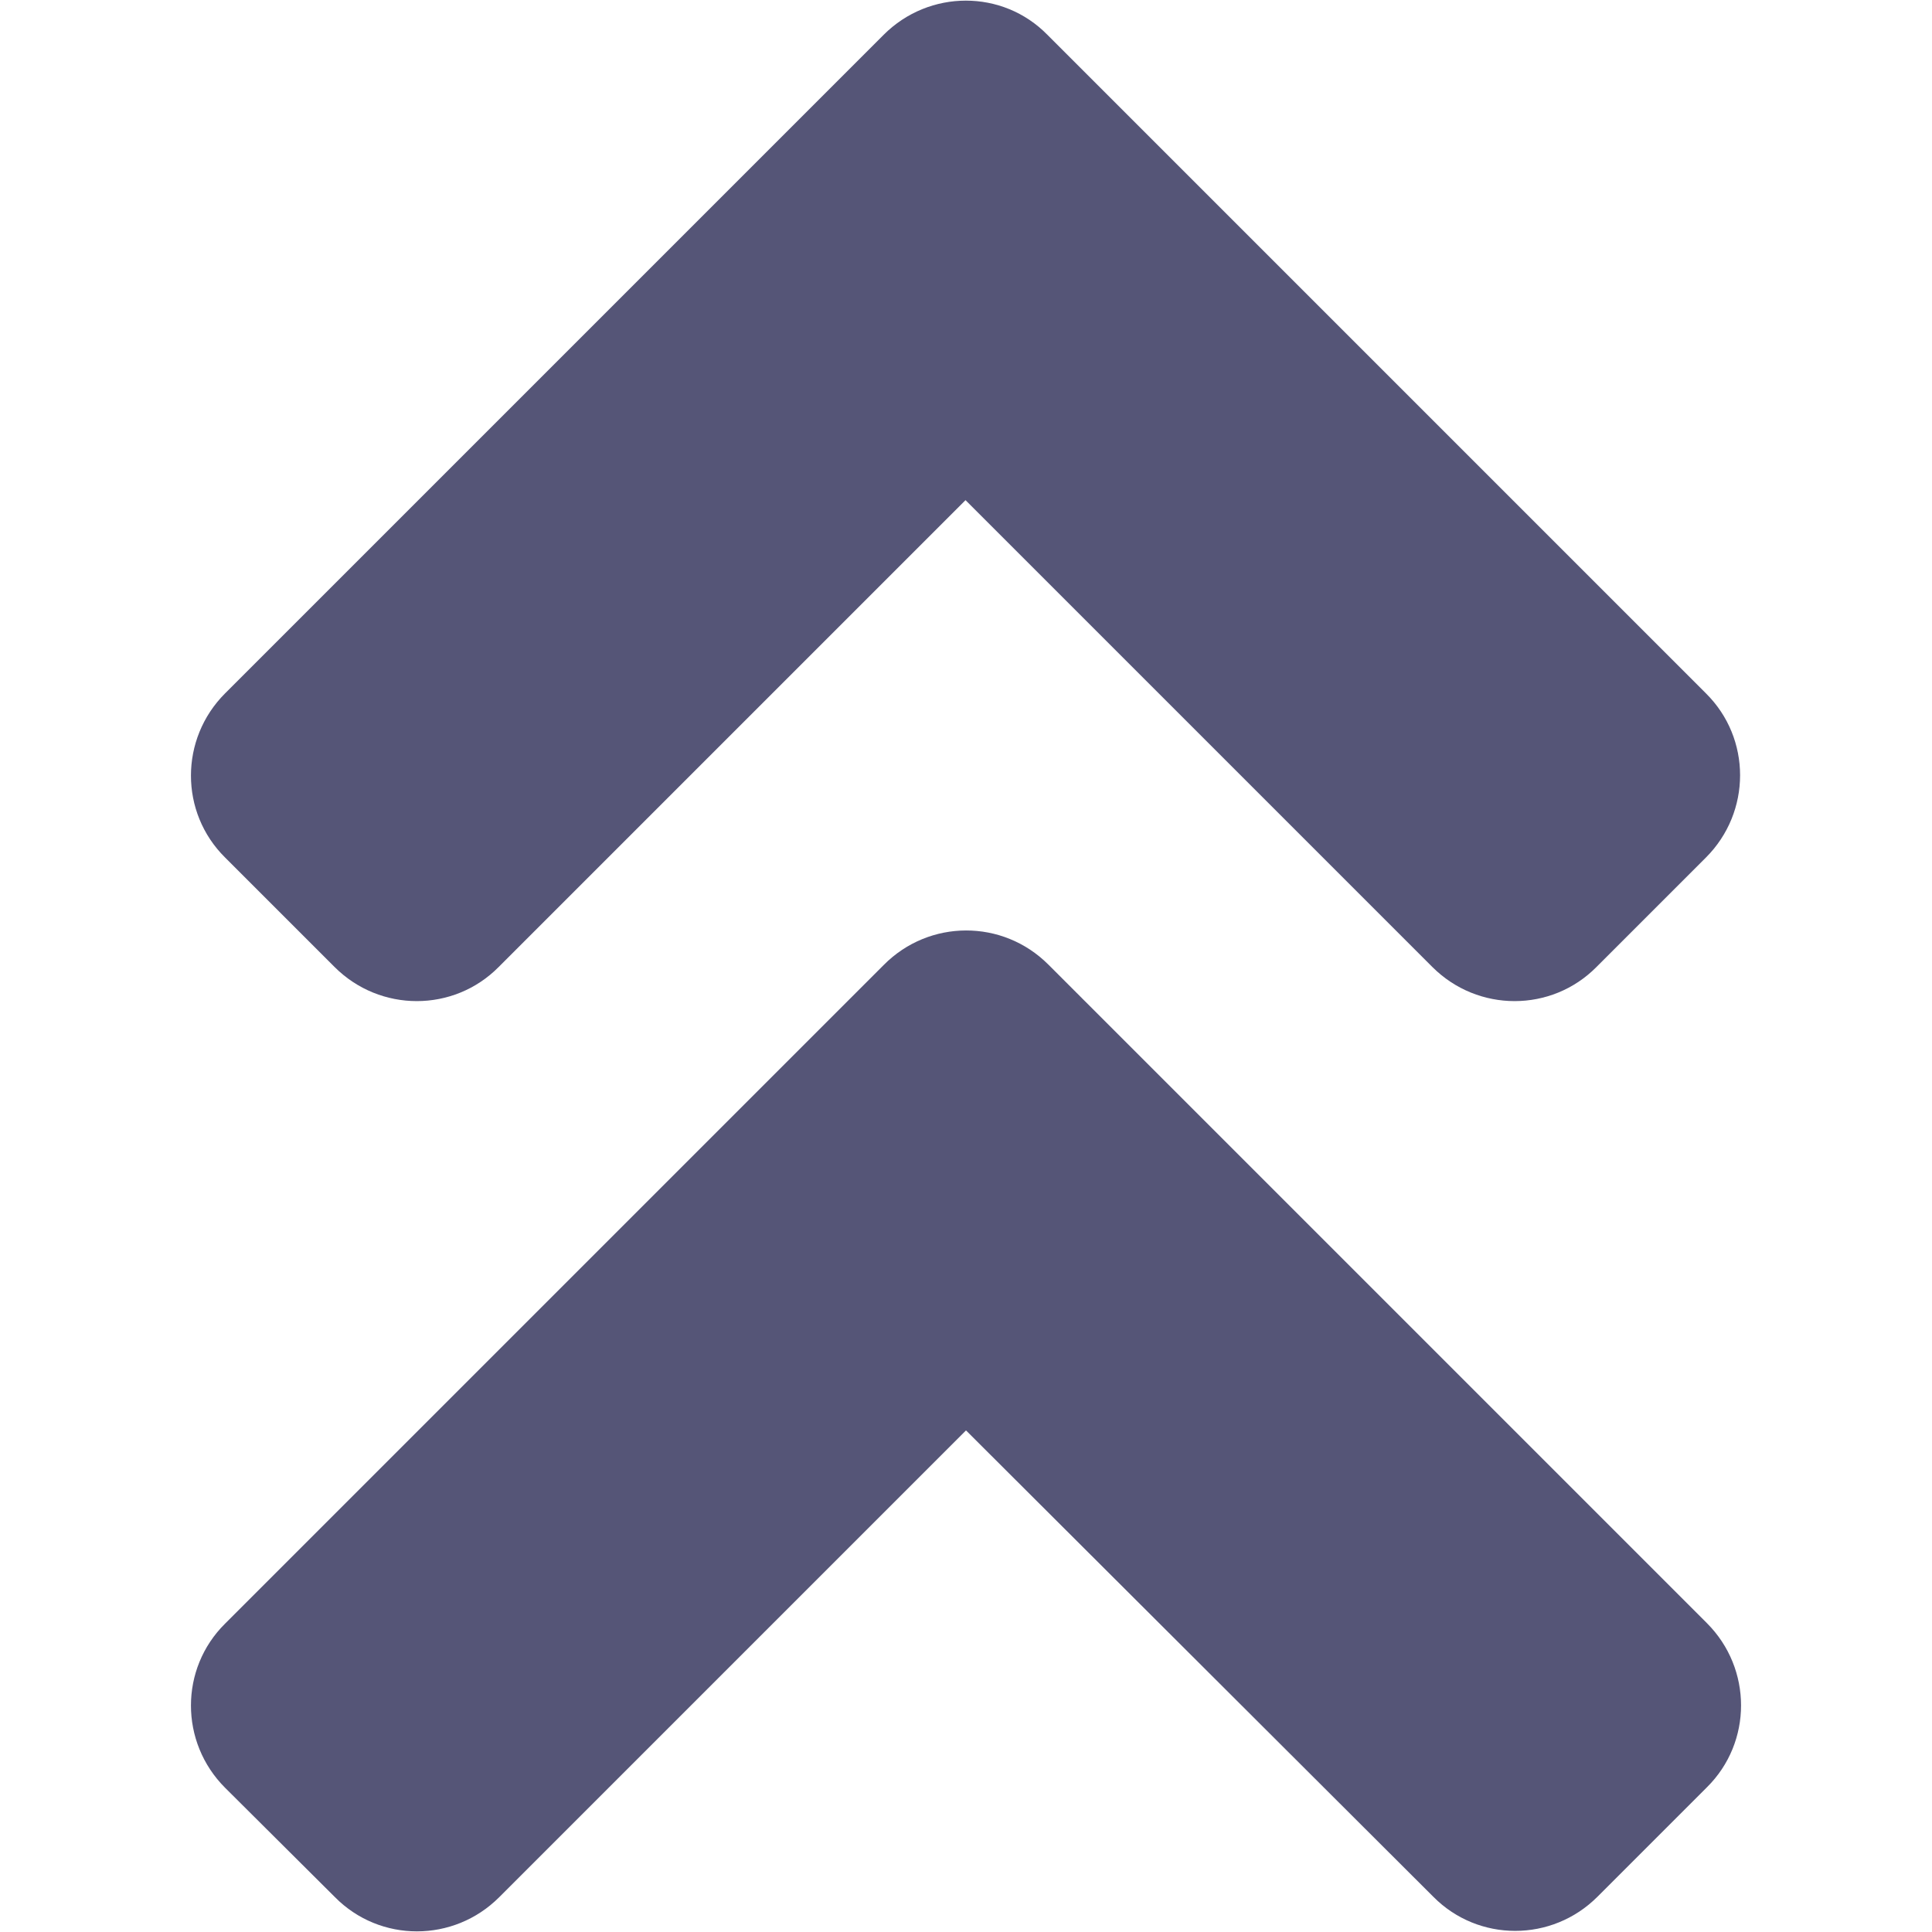
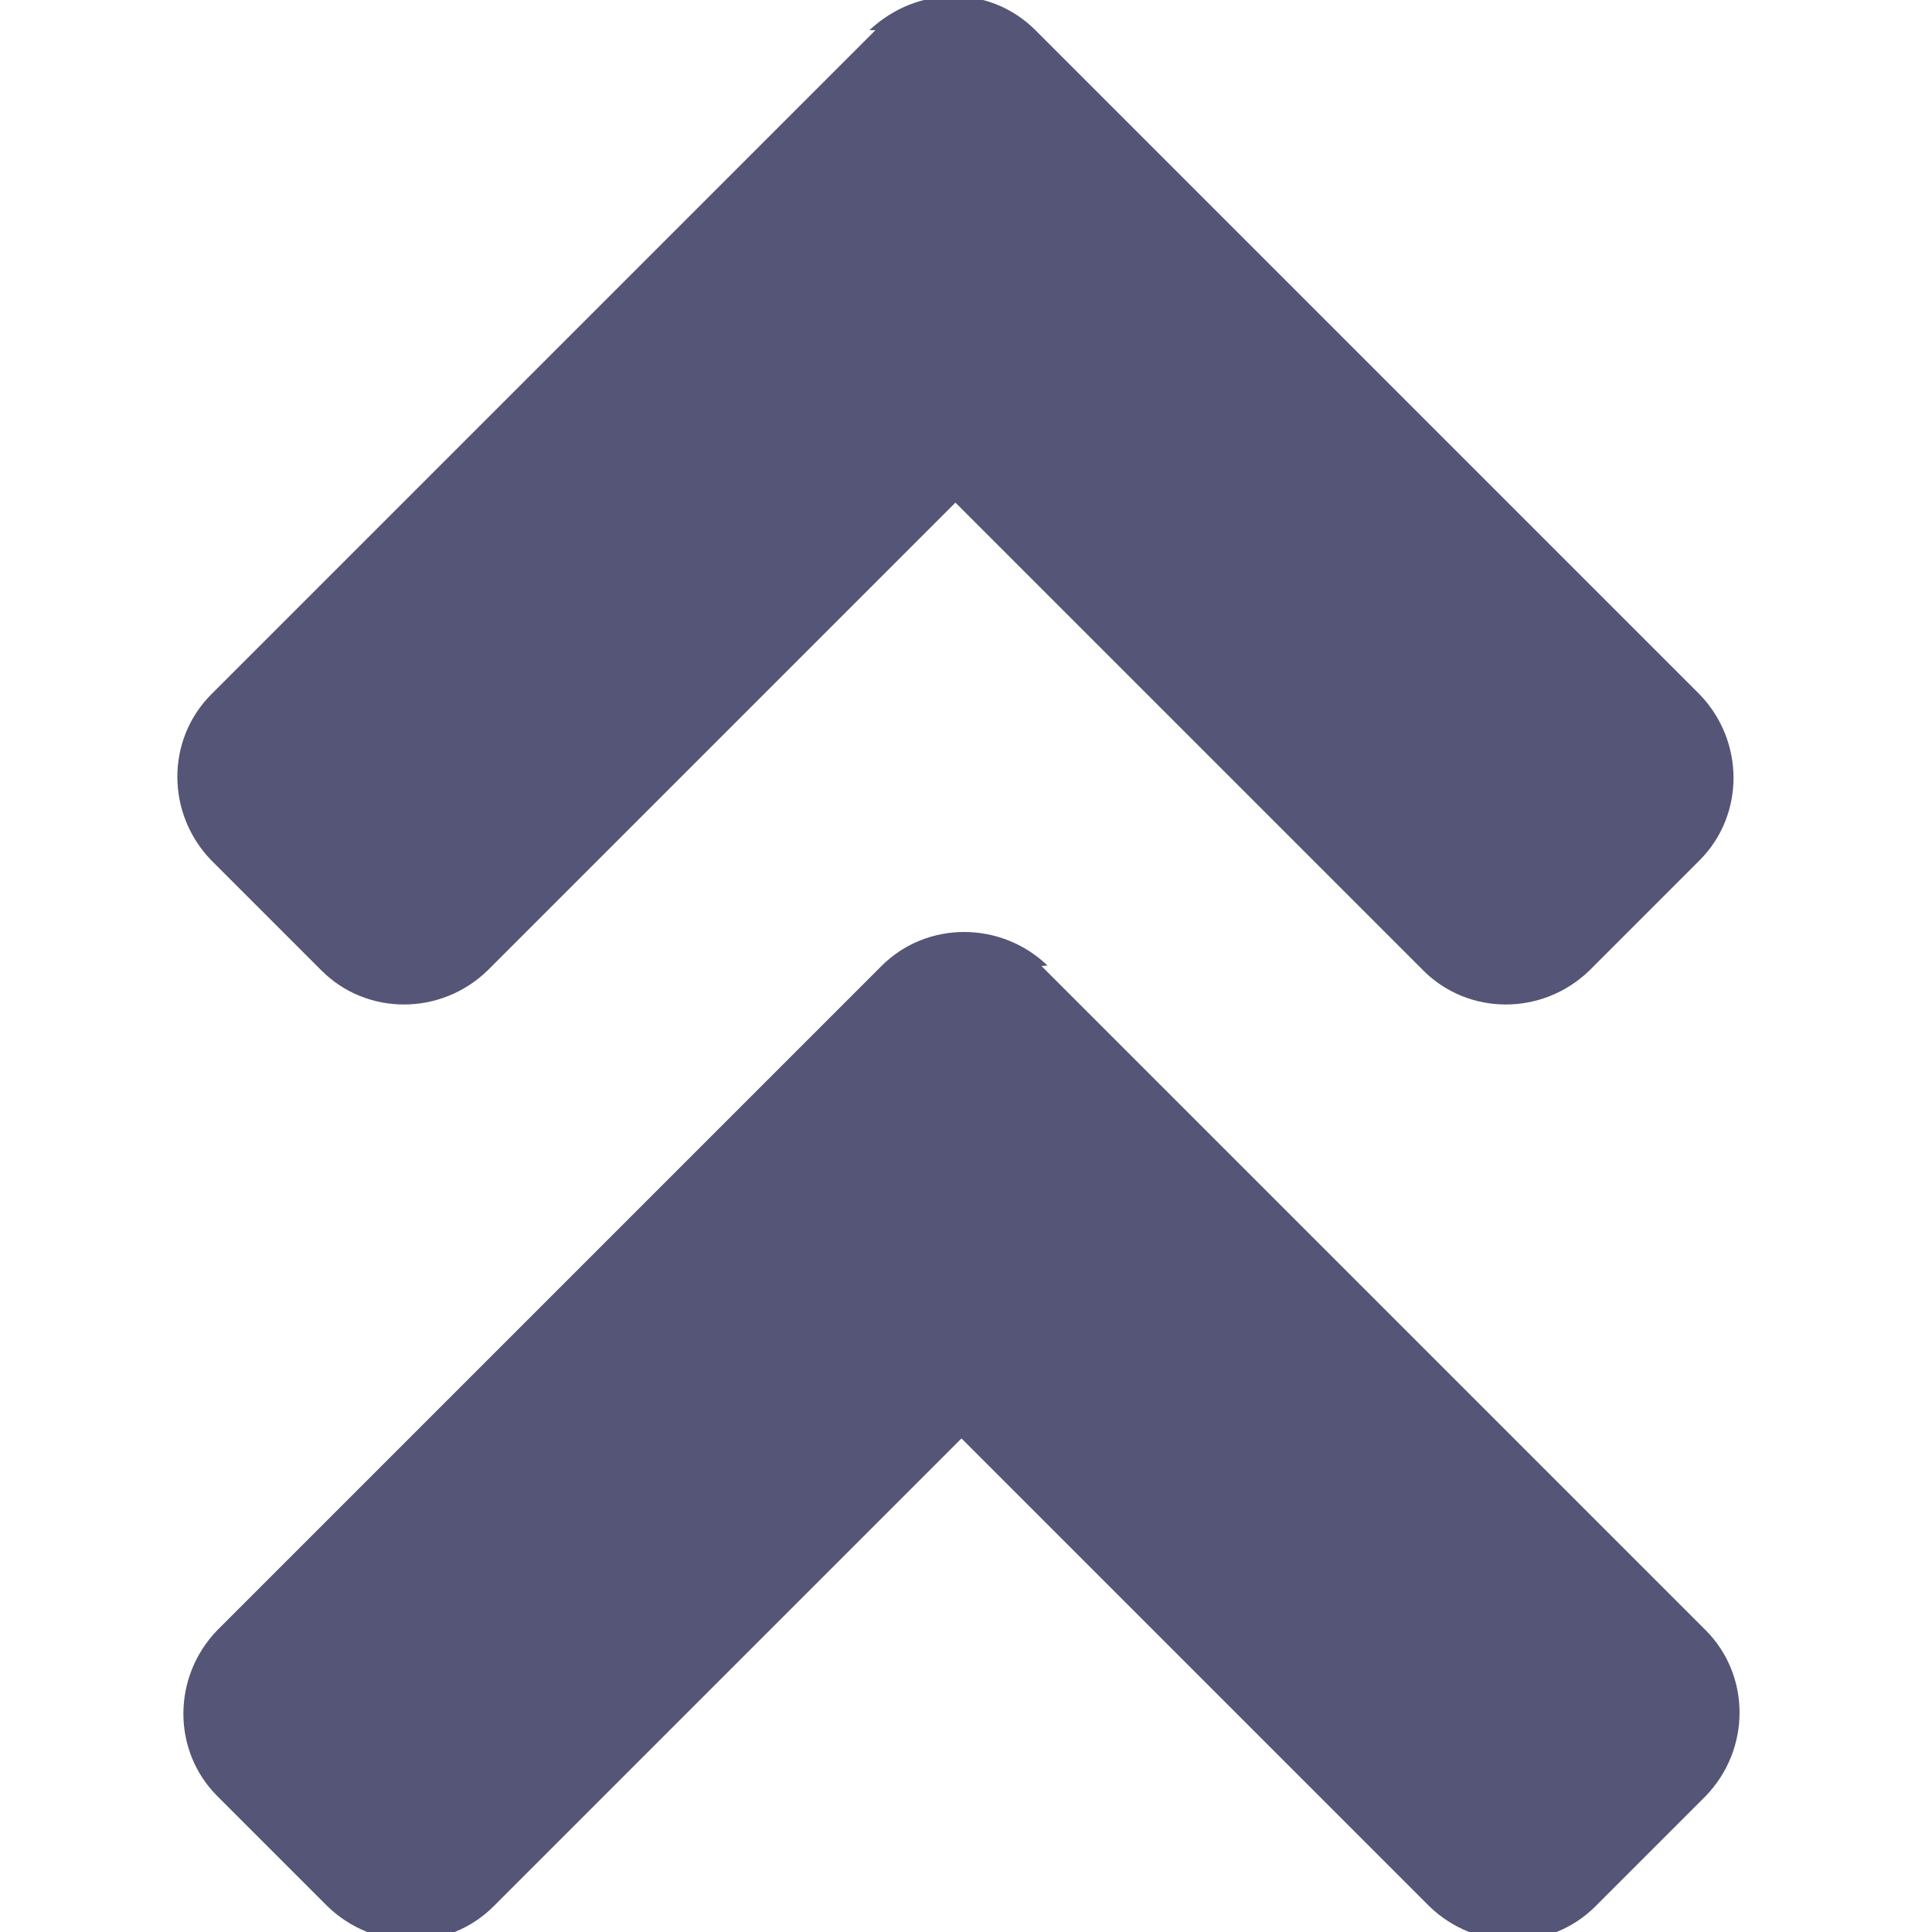
<svg xmlns="http://www.w3.org/2000/svg" version="1.1" viewBox="0 0 128 128">
  <style type="text/css">.Back{fill:#555577;}</style>
-   <path class="Back" d="m69.454 63.904 43.633 43.633c3.016 3.016 3.016 7.893 0 10.876l-7.251 7.251c-3.016 3.016-7.893 3.016-10.876 0l-30.96-30.896-30.928 30.928c-3.016 3.016-7.893 3.016-10.876 0l-7.283-7.251c-3.016-3.016-3.016-7.893 0-10.876l43.633-43.633c3.016-3.048 7.893-3.048 10.908-0.032zm-10.908-61.6-43.633 43.633c-3.016 3.016-3.016 7.893 0 10.876l7.251 7.251c3.016 3.016 7.893 3.016 10.876 0l30.928-30.928 30.928 30.928c3.016 3.016 7.893 3.016 10.876 0l7.251-7.251c3.016-3.016 3.016-7.893 0-10.876l-43.633-43.633c-2.952-3.016-7.828-3.016-10.844 0z" />
+   <path class="Back" d="m69 64 44 44c3 3 3 7.9 0 11l-7.3 7.3c-3 3-7.9 3-11 0l-31-31-31 31c-3 3-7.9 3-11 0l-7.3-7.3c-3-3-3-7.9 0-11l44-44c3-3 7.9-3 11-0.032zm-11-62-44 44c-3 3-3 7.9 0 11l7.3 7.3c3 3 7.9 3 11 0l31-31 31 31c3 3 7.9 3 11 0l7.3-7.3c3-3 3-7.9 0-11l-44-44c-3-3-7.8-3-11 0z" />
</svg>
